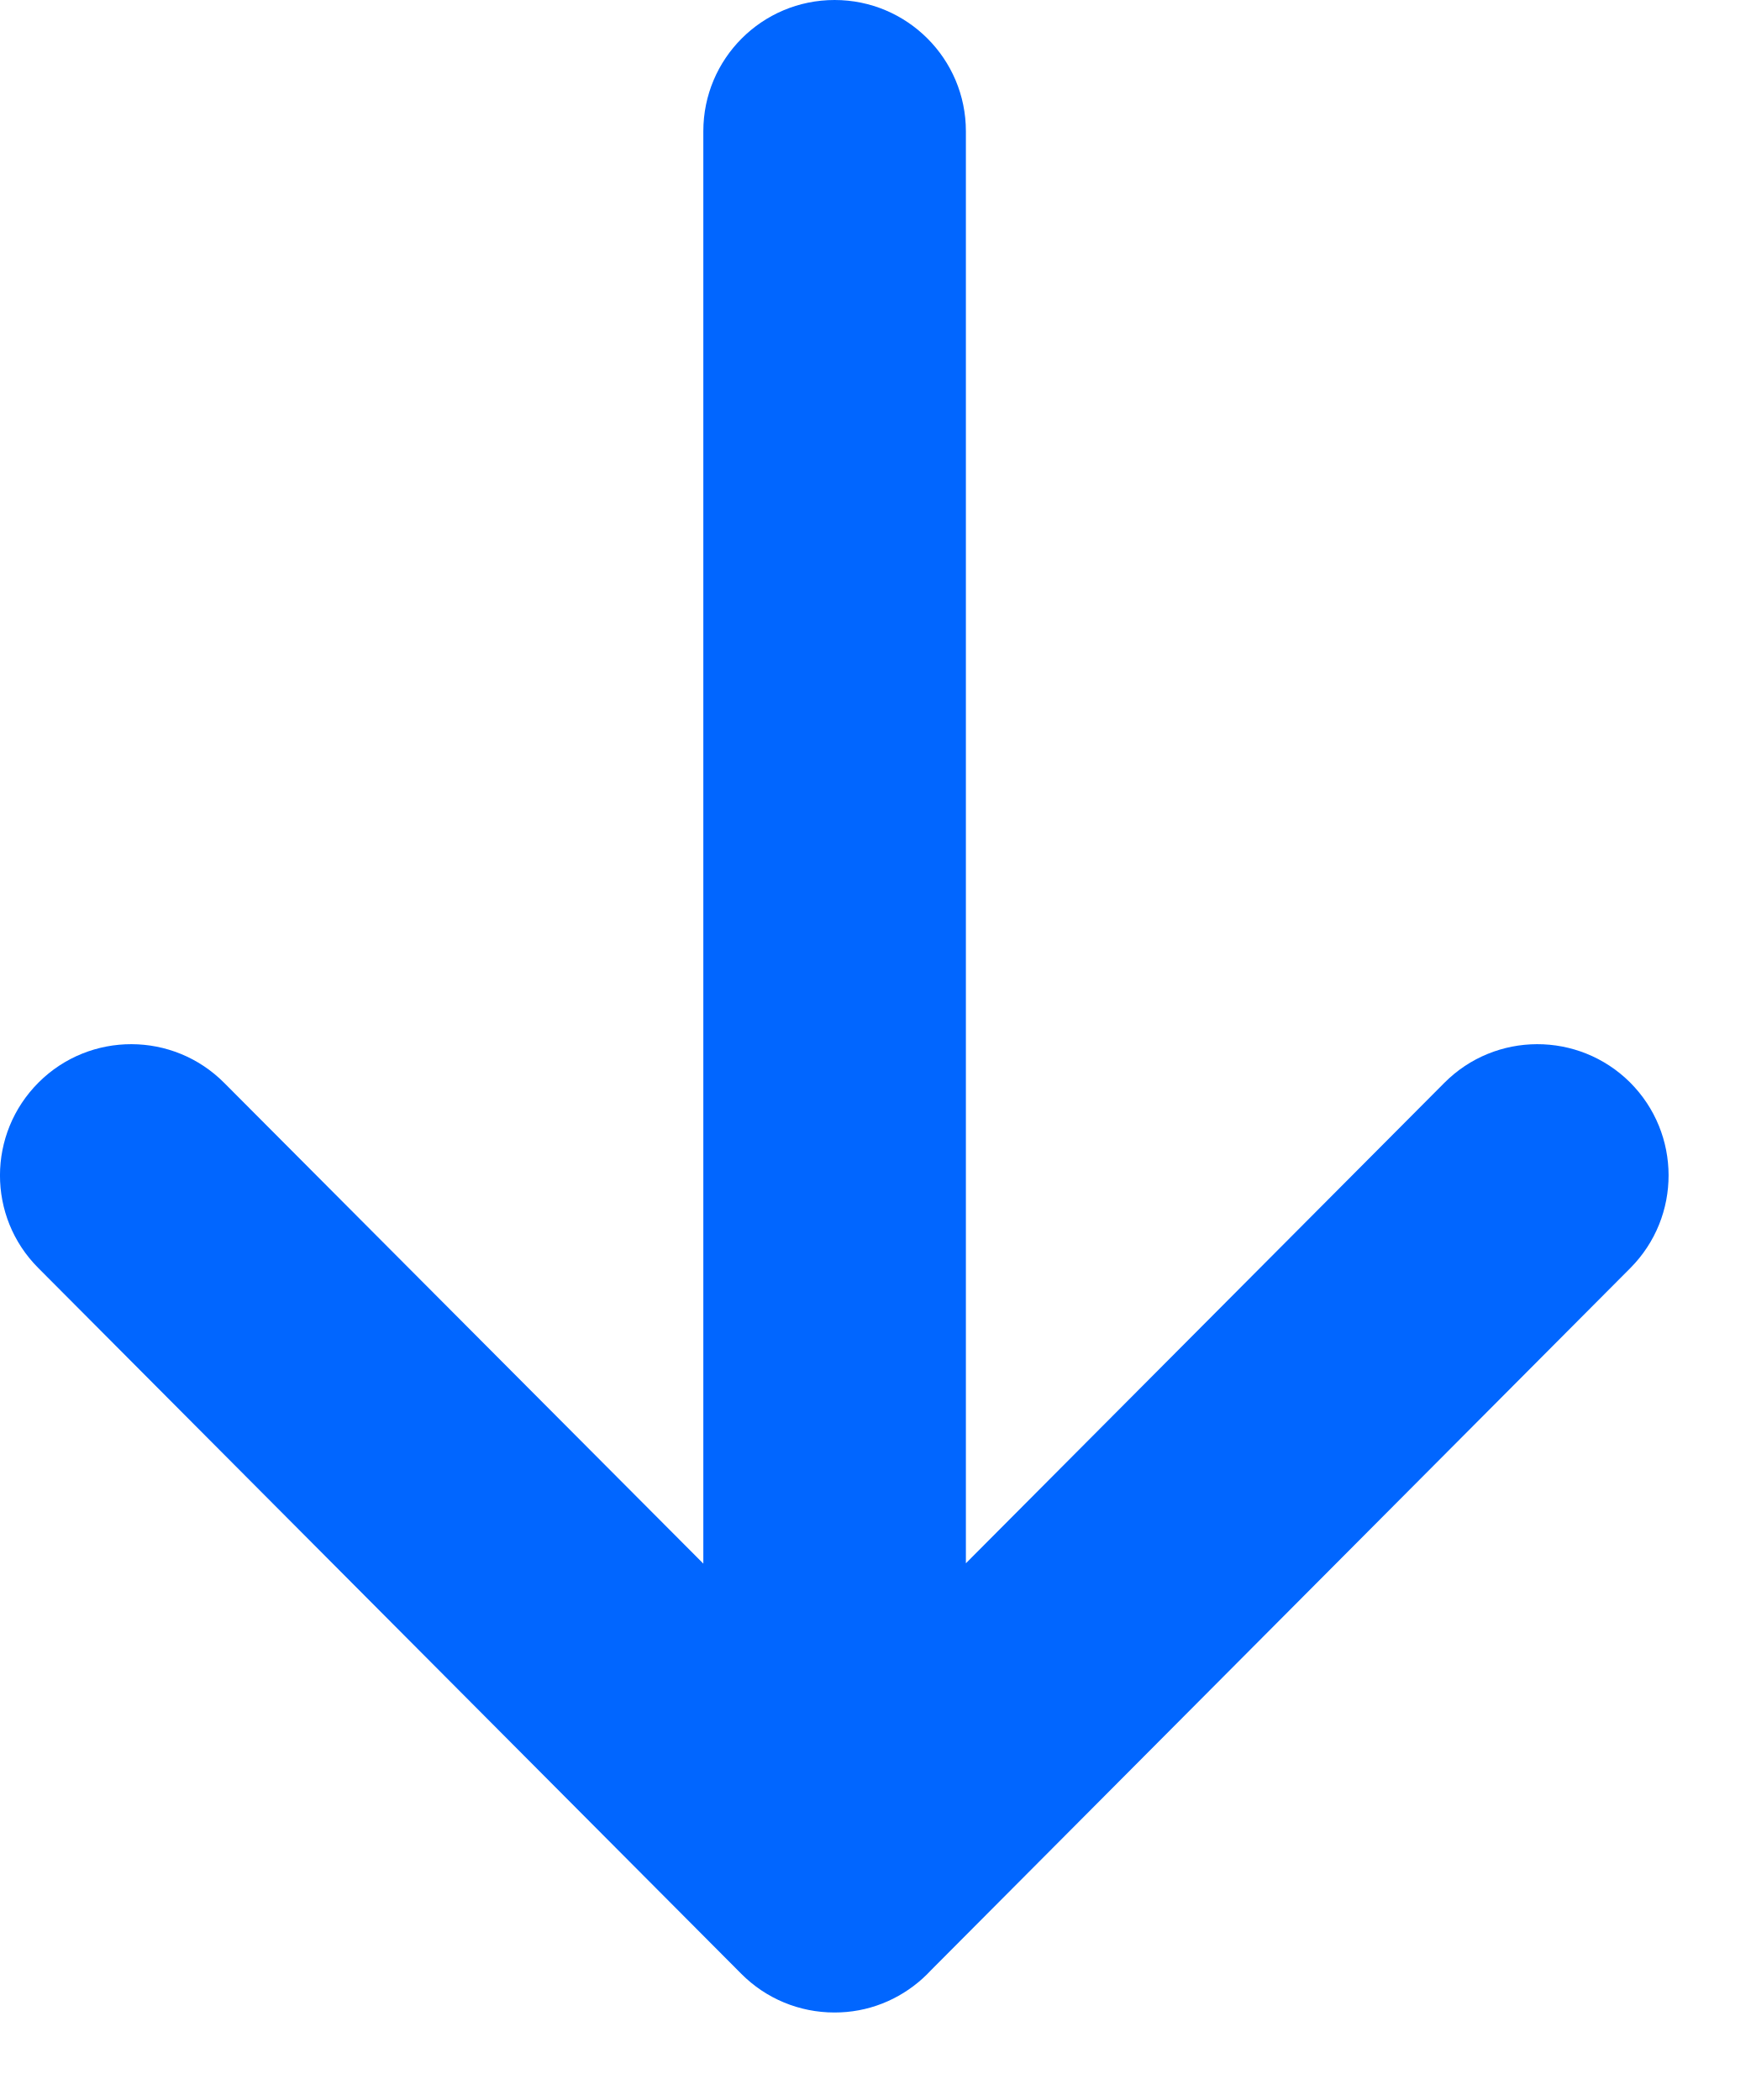
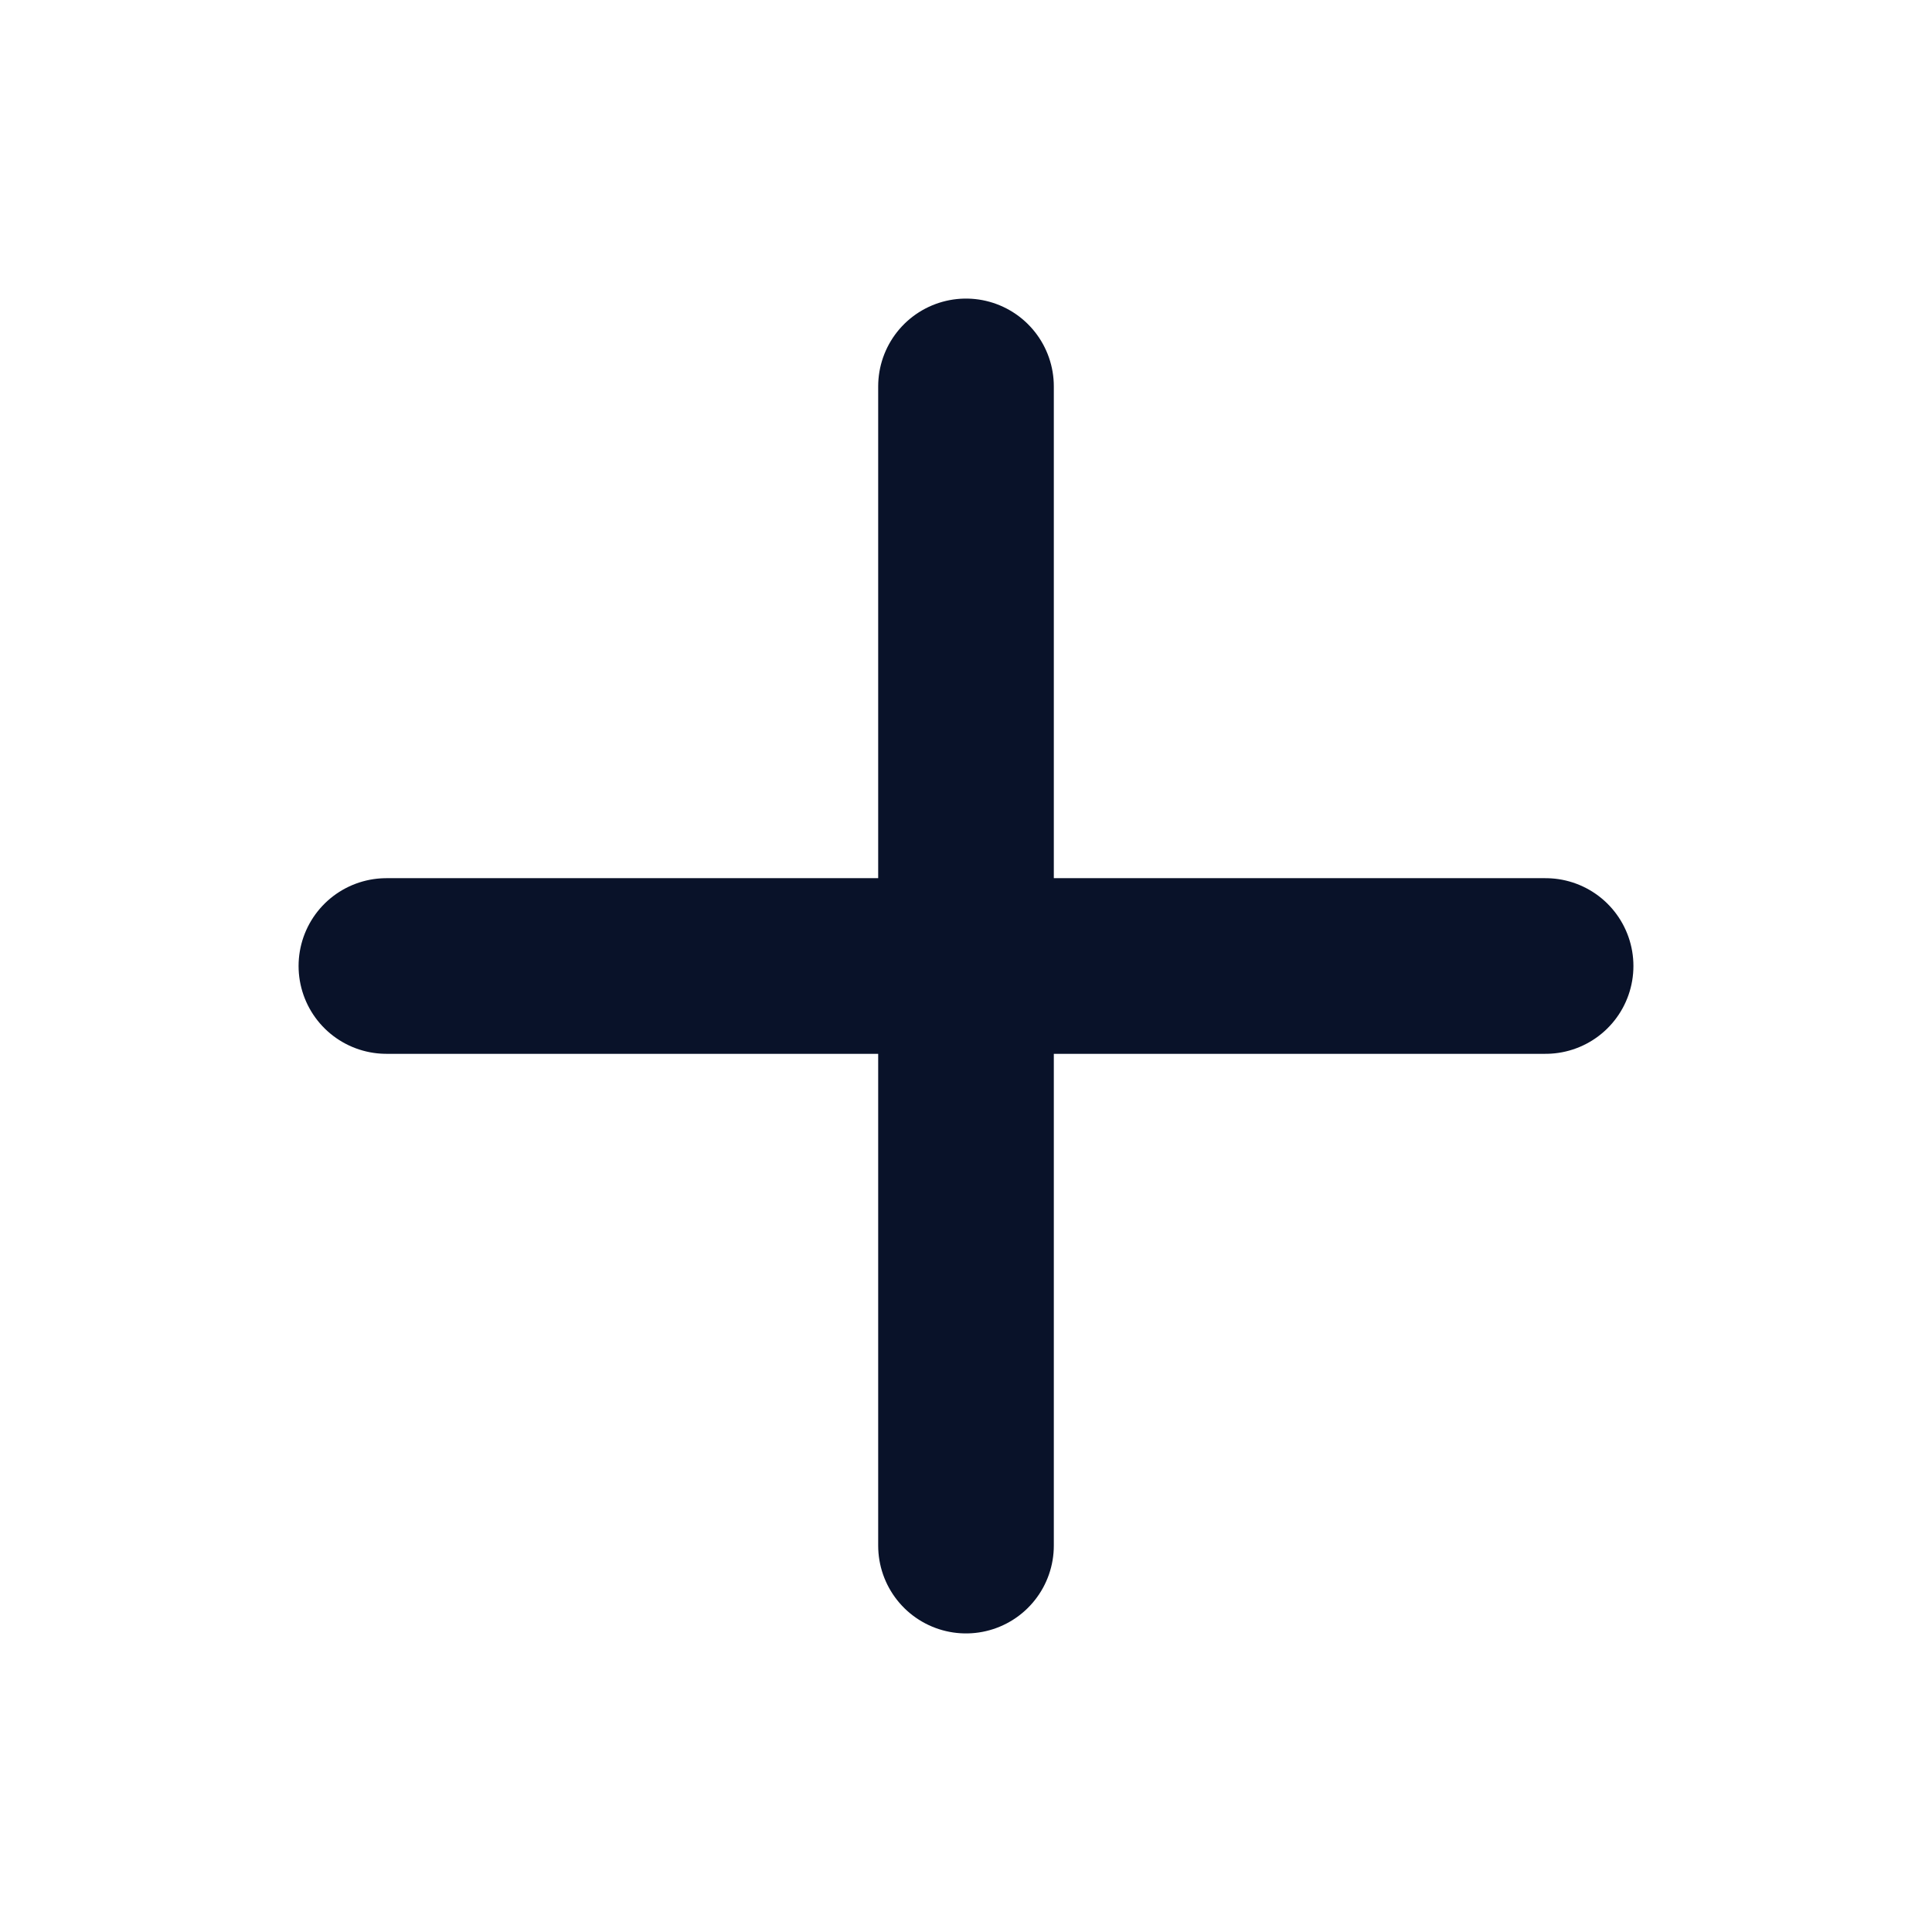
- <svg xmlns="http://www.w3.org/2000/svg" width="10" height="12" viewBox="0 0 10 12" fill="none">
-   <path fill-rule="evenodd" clip-rule="evenodd" d="M5.518 0.75C5.518 0.336 5.182 0 4.768 0C4.353 0 4.018 0.336 4.018 0.75L4.018 8.935L1.281 6.188C0.989 5.894 0.514 5.893 0.221 6.185C-0.073 6.478 -0.074 6.953 0.219 7.246L4.235 11.279C4.376 11.421 4.567 11.5 4.767 11.5C4.79 11.5 4.813 11.499 4.836 11.497C5.026 11.48 5.196 11.391 5.319 11.258L9.314 7.246C9.606 6.952 9.605 6.478 9.312 6.185C9.018 5.893 8.543 5.894 8.251 6.188L5.518 8.933L5.518 0.75Z" fill="#0166FF" />
+ <svg xmlns="http://www.w3.org/2000/svg" width="22" height="22" viewBox="0 0 22 22" fill="none">
+   <path d="M11 4.4L11 17.6M17.6 11L4.4 11" stroke="#091229" stroke-width="2" stroke-linecap="round" />
</svg>
